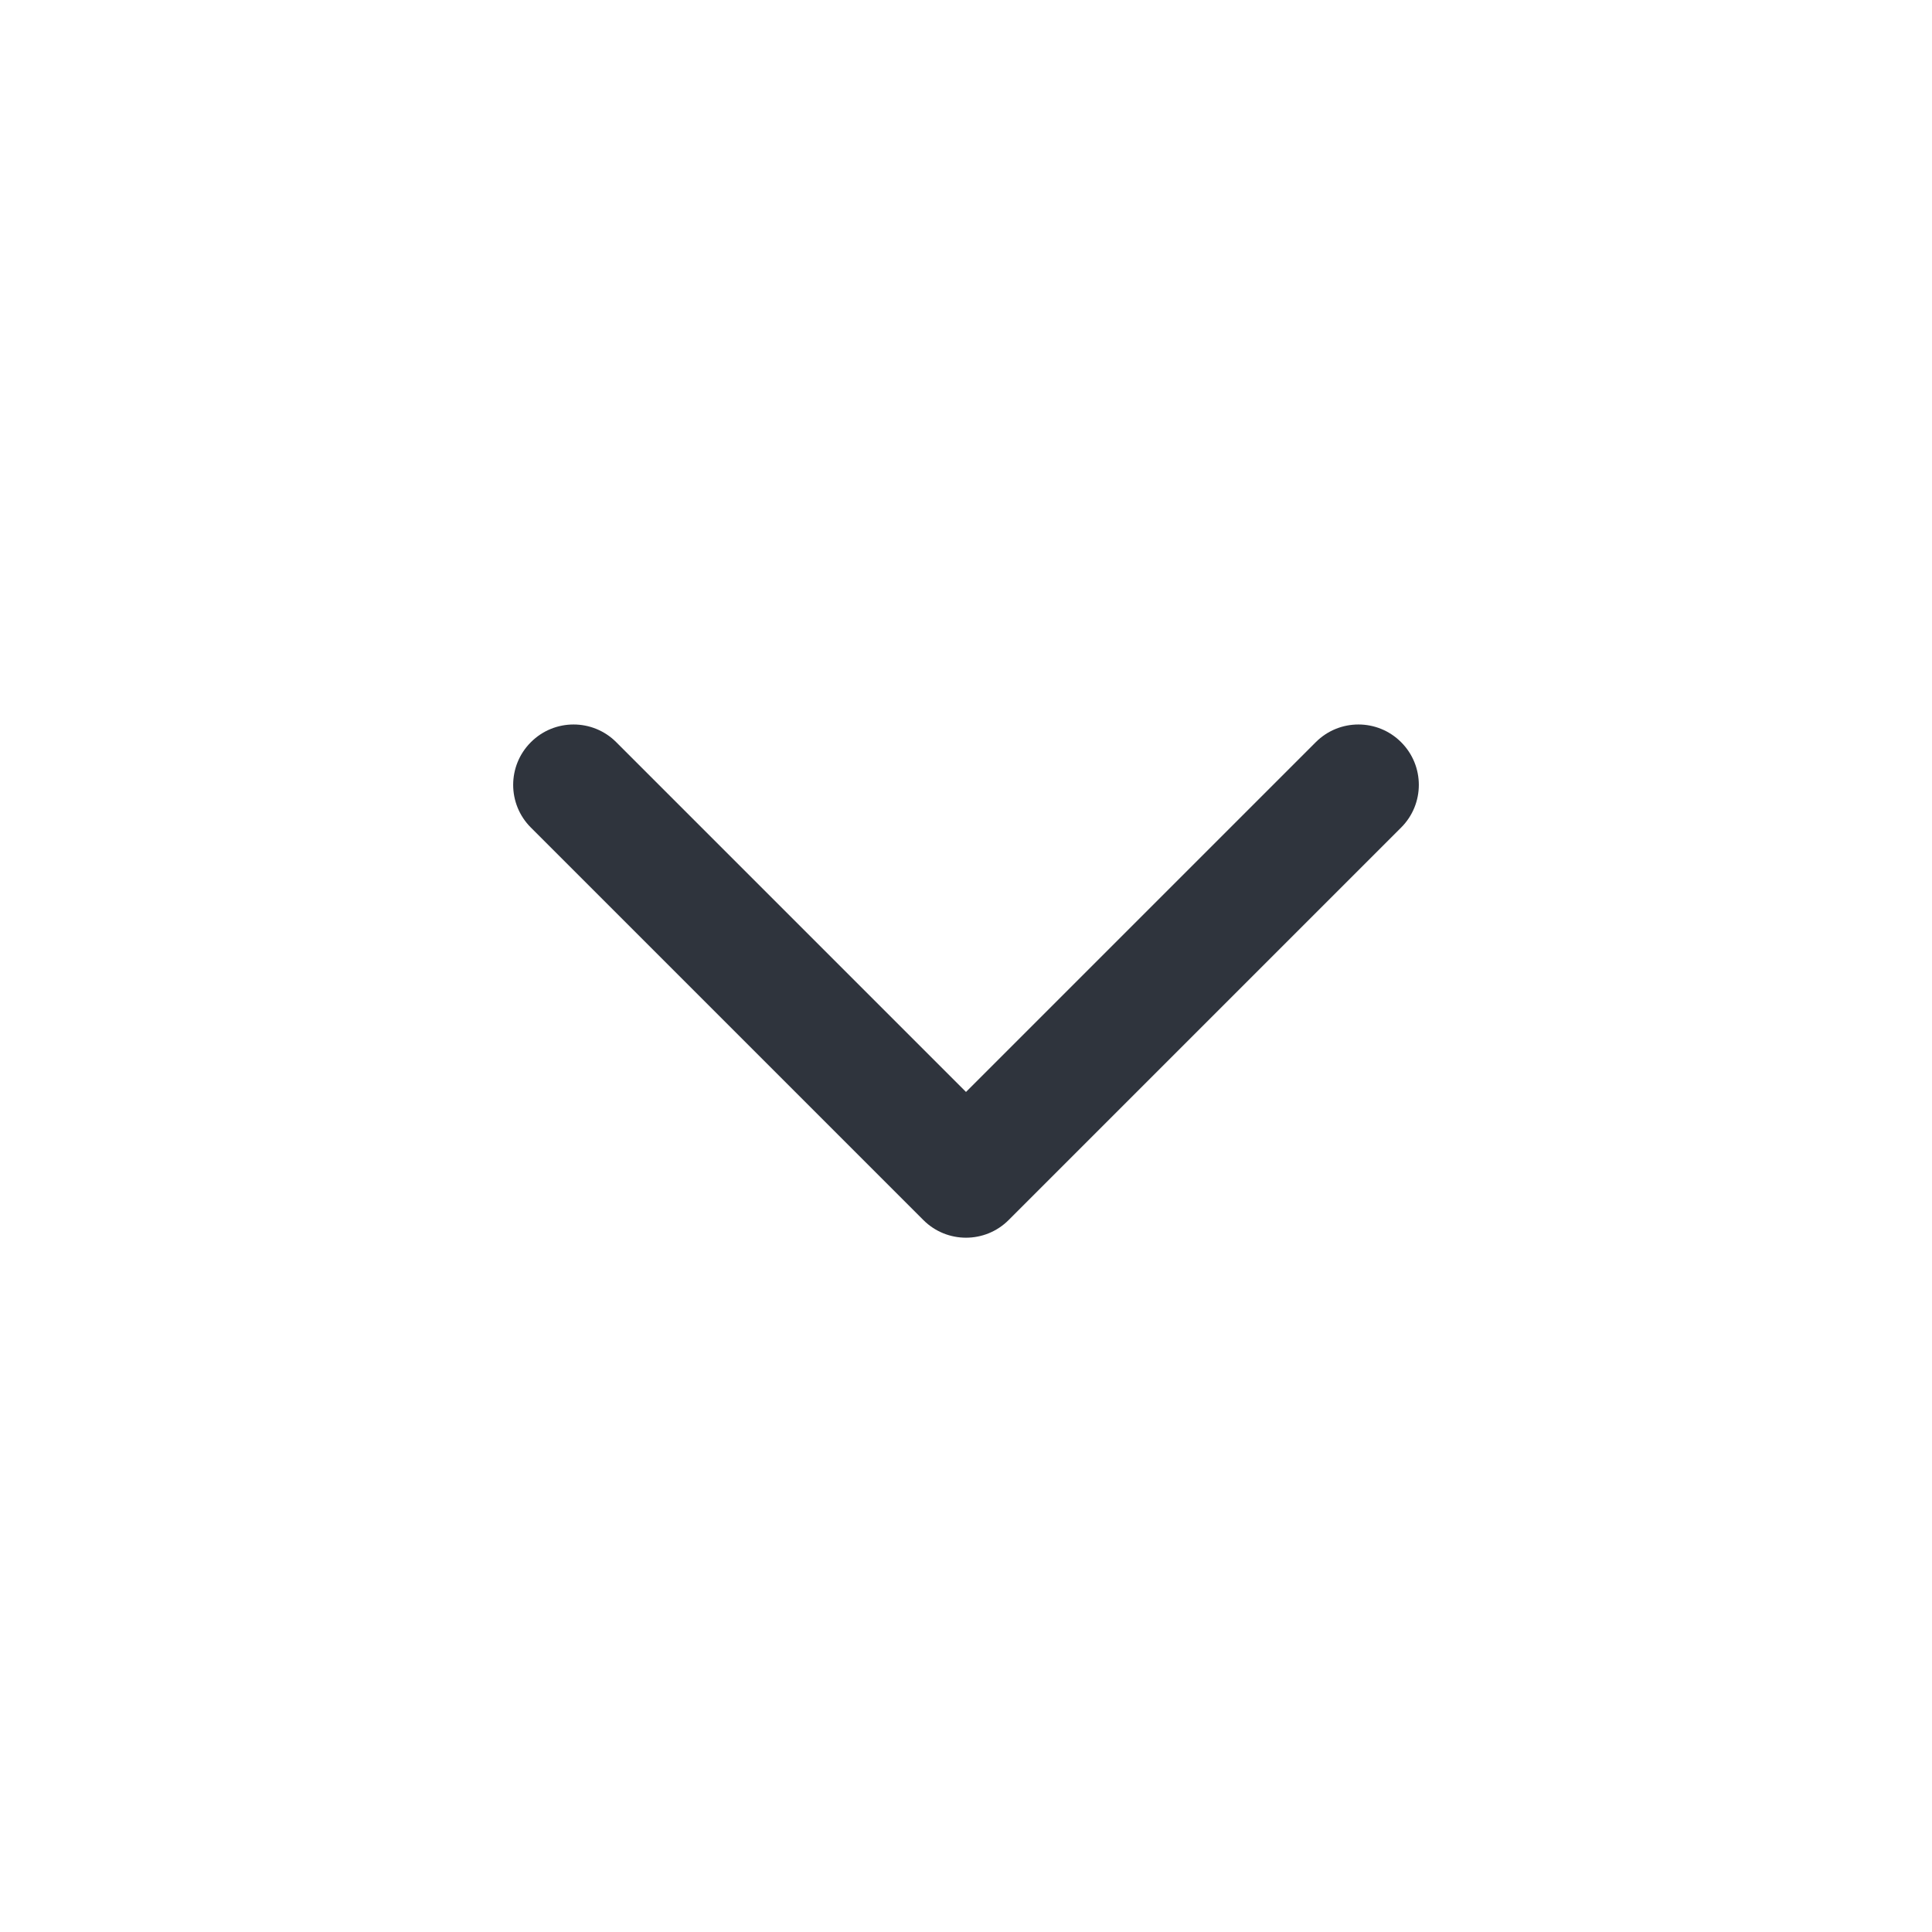
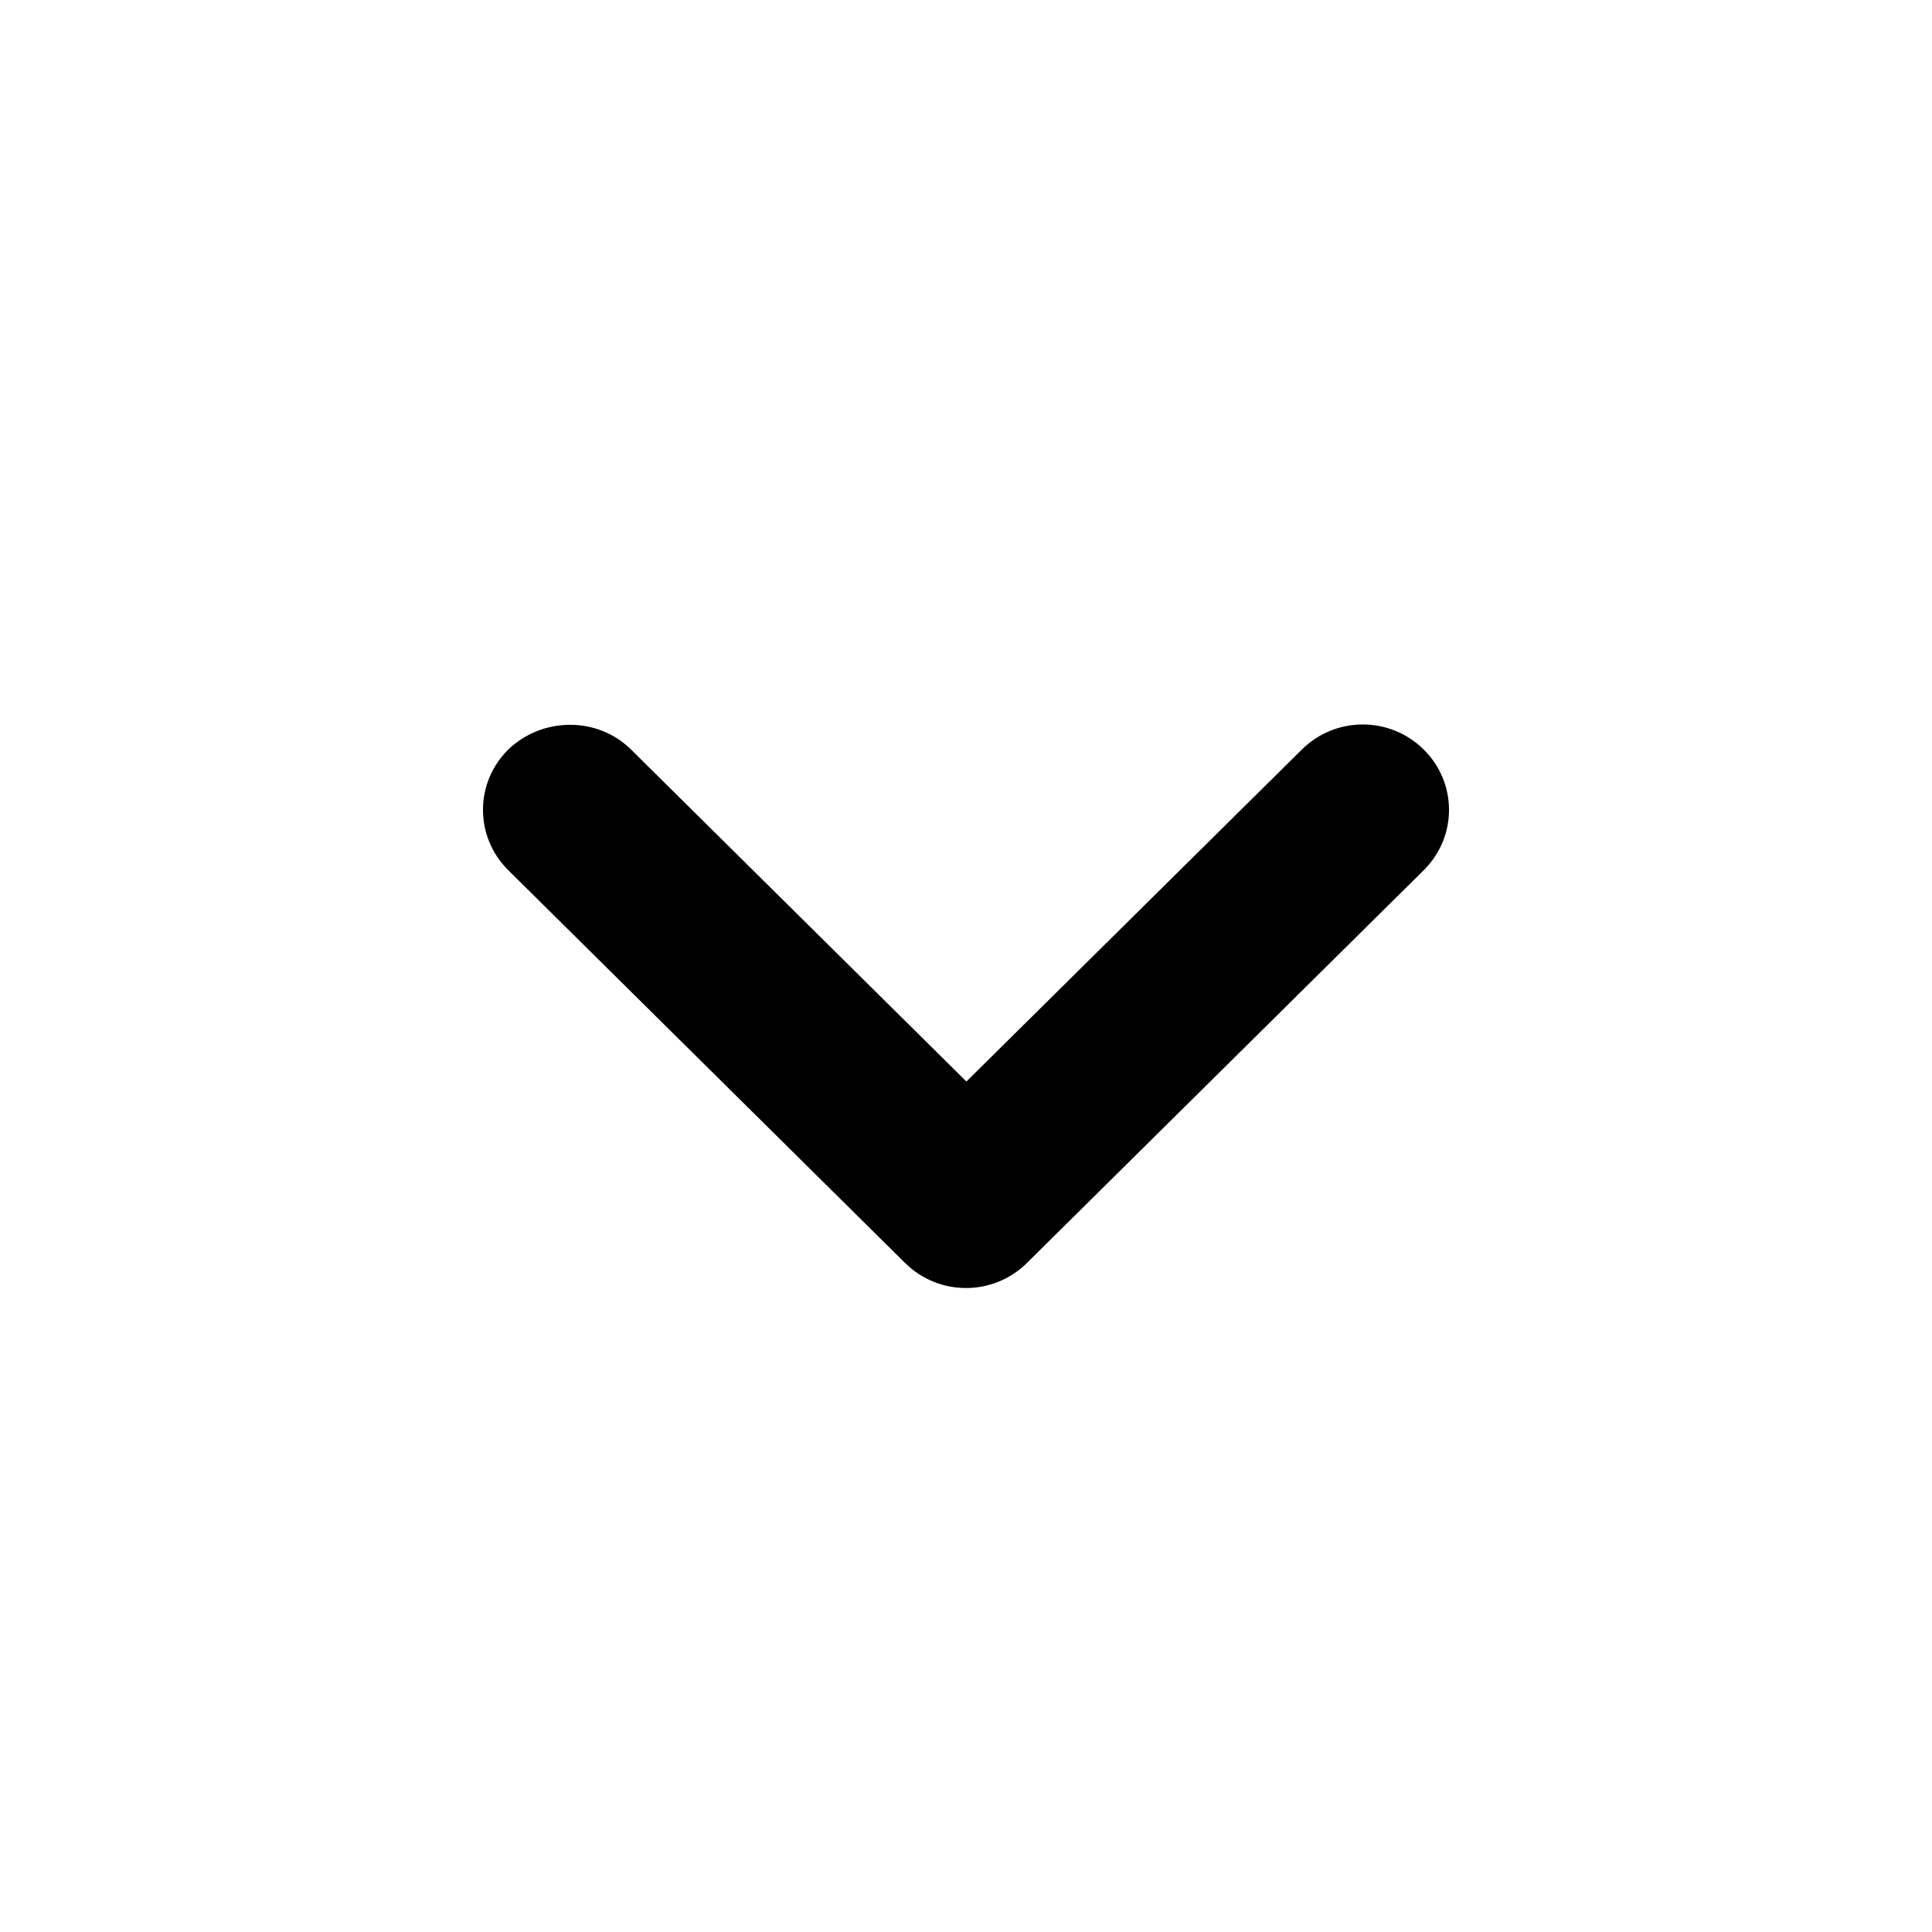
- <svg xmlns="http://www.w3.org/2000/svg" width="32" height="32" viewBox="0 0 32 32" fill="none">
-   <path d="M23.207 13.707C23.598 13.317 23.598 12.683 23.207 12.293C22.817 11.902 22.183 11.902 21.793 12.293L23.207 13.707ZM16 19.5L15.293 20.207C15.683 20.598 16.317 20.598 16.707 20.207L16 19.5ZM10.207 12.293C9.817 11.902 9.183 11.902 8.793 12.293C8.402 12.683 8.402 13.317 8.793 13.707L10.207 12.293ZM21.793 12.293L15.293 18.793L16.707 20.207L23.207 13.707L21.793 12.293ZM16.707 18.793L10.207 12.293L8.793 13.707L15.293 20.207L16.707 18.793Z" fill="#2F343D" />
+ <svg xmlns="http://www.w3.org/2000/svg" viewBox="0 0 24 24">
+   <path d="M7.839 9.311L12.005 13.435L16.172 9.311C16.591 8.896 17.267 8.896 17.686 9.311C18.105 9.726 18.105 10.395 17.686 10.81L12.757 15.689C12.338 16.104 11.662 16.104 11.243 15.689L6.314 10.81C5.895 10.395 5.895 9.726 6.314 9.311C6.733 8.907 7.42 8.896 7.839 9.311Z" />
</svg>
